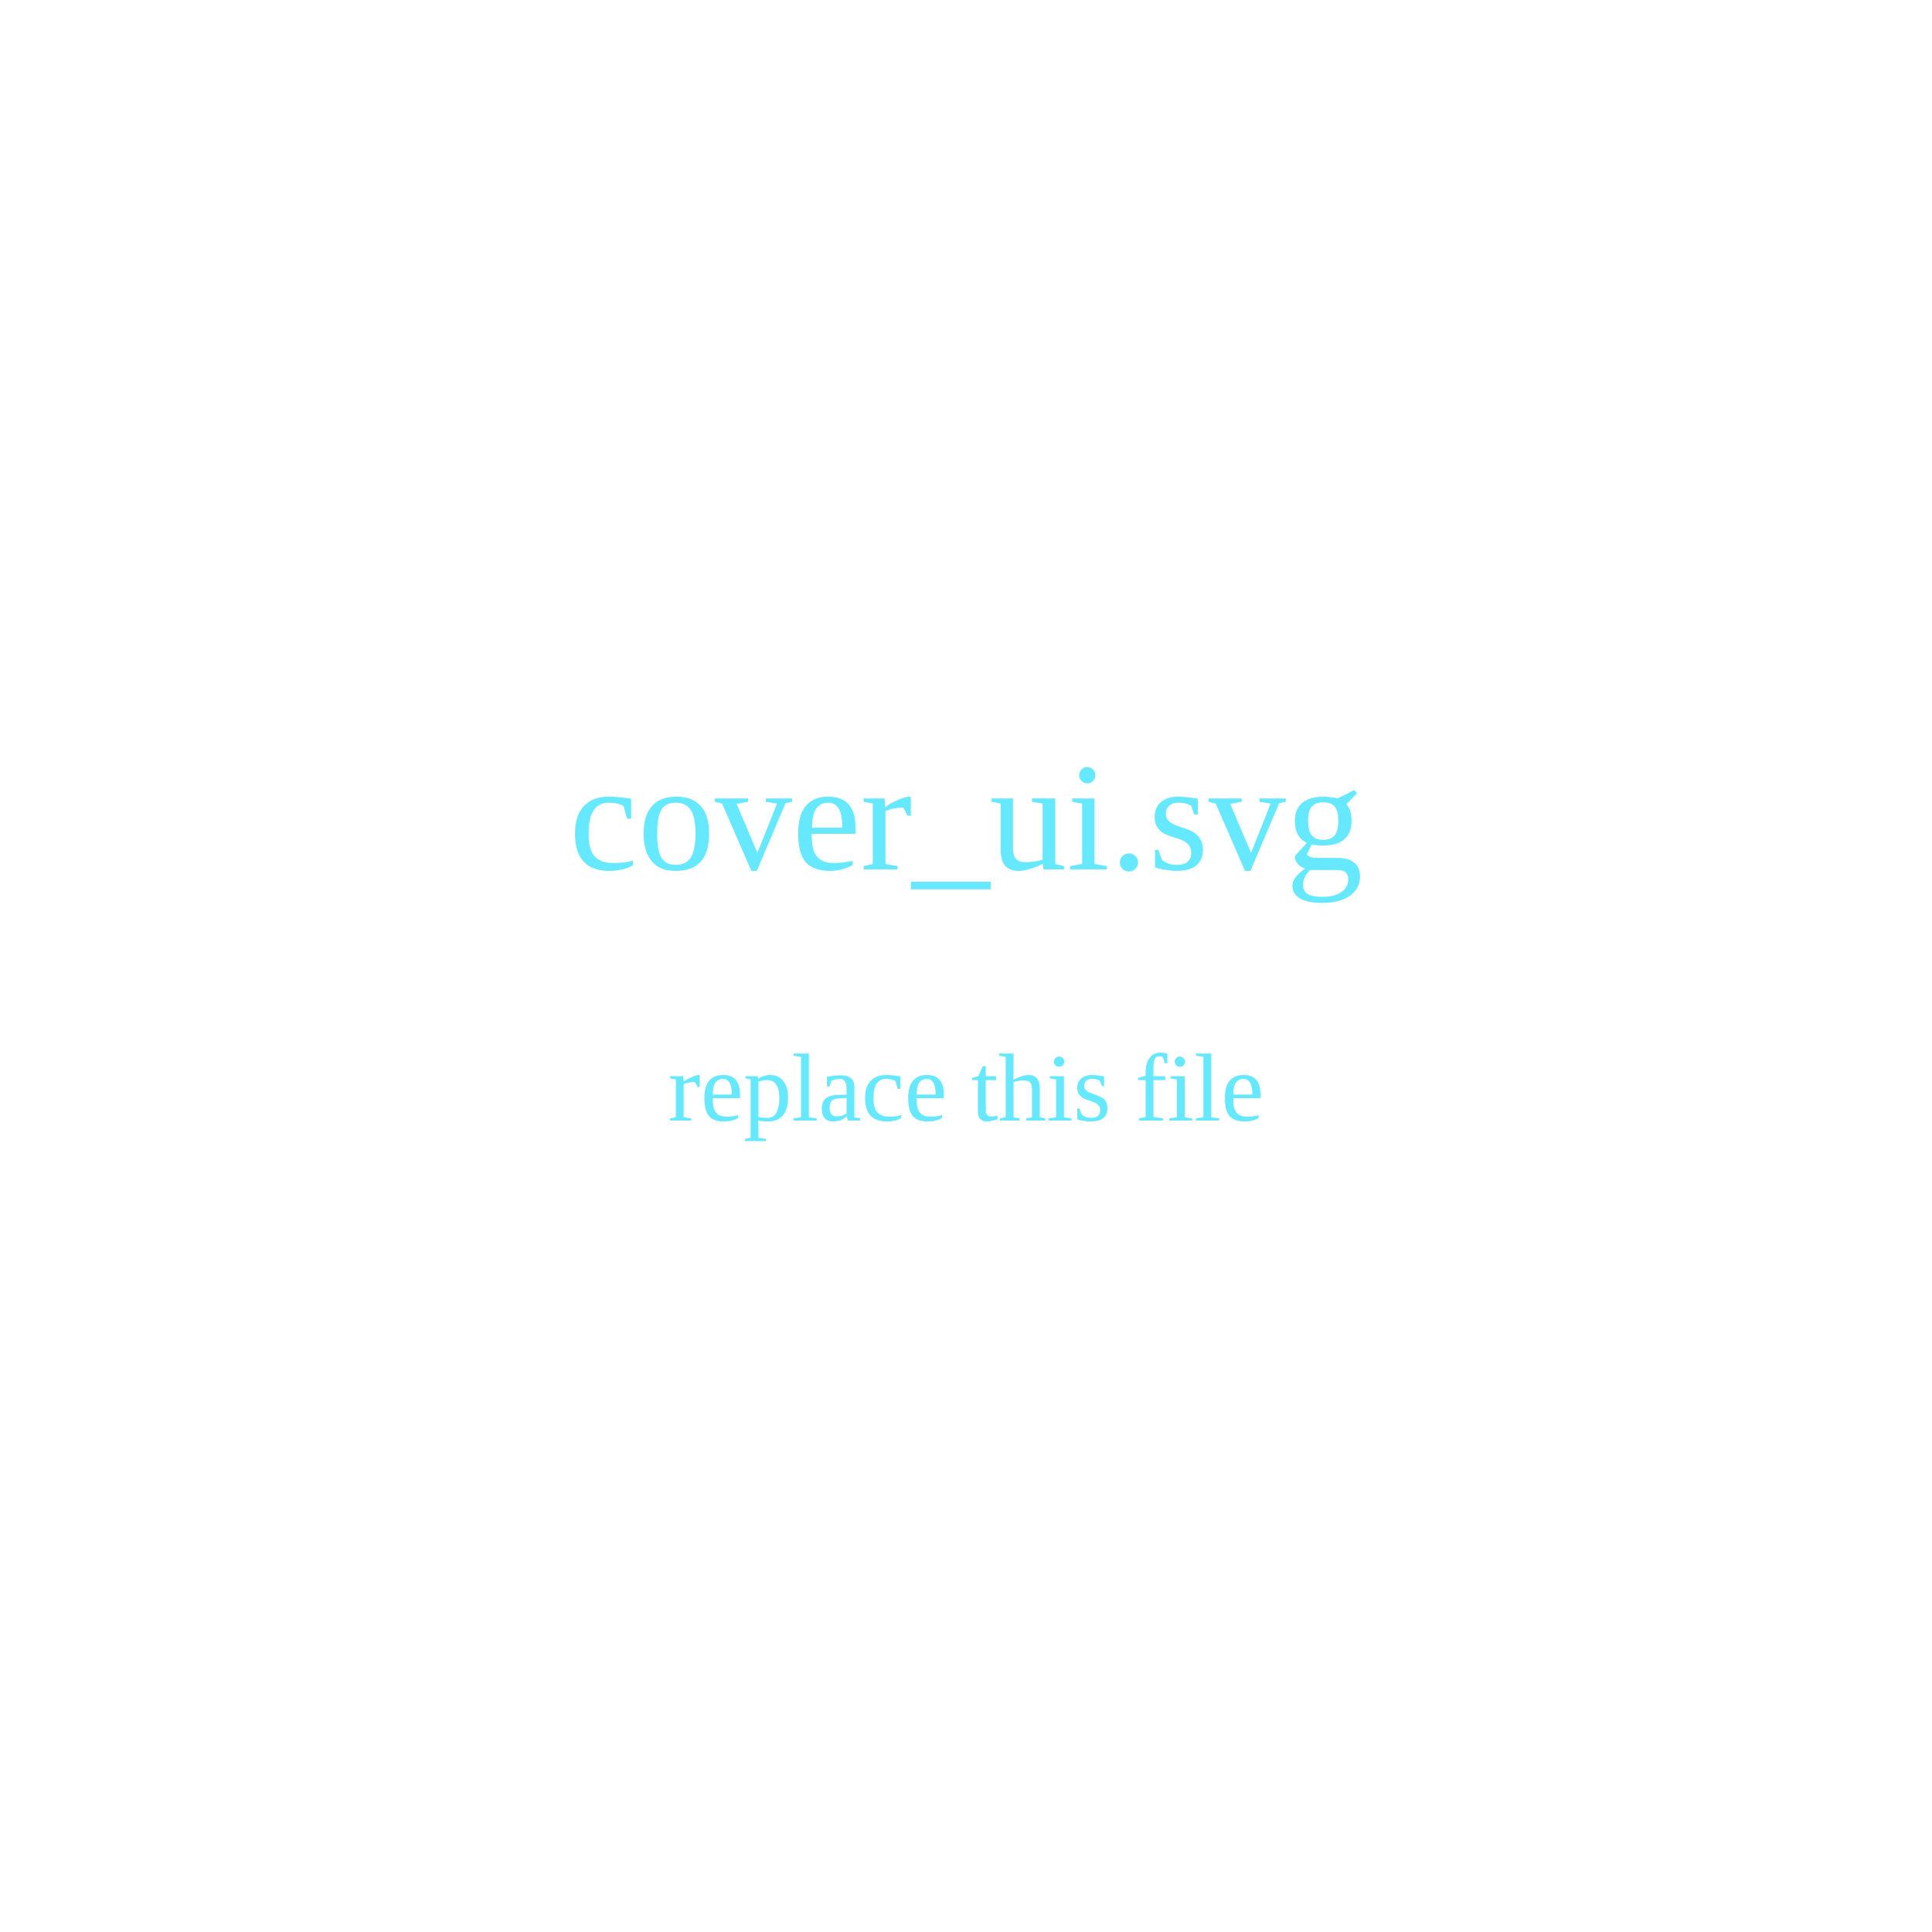
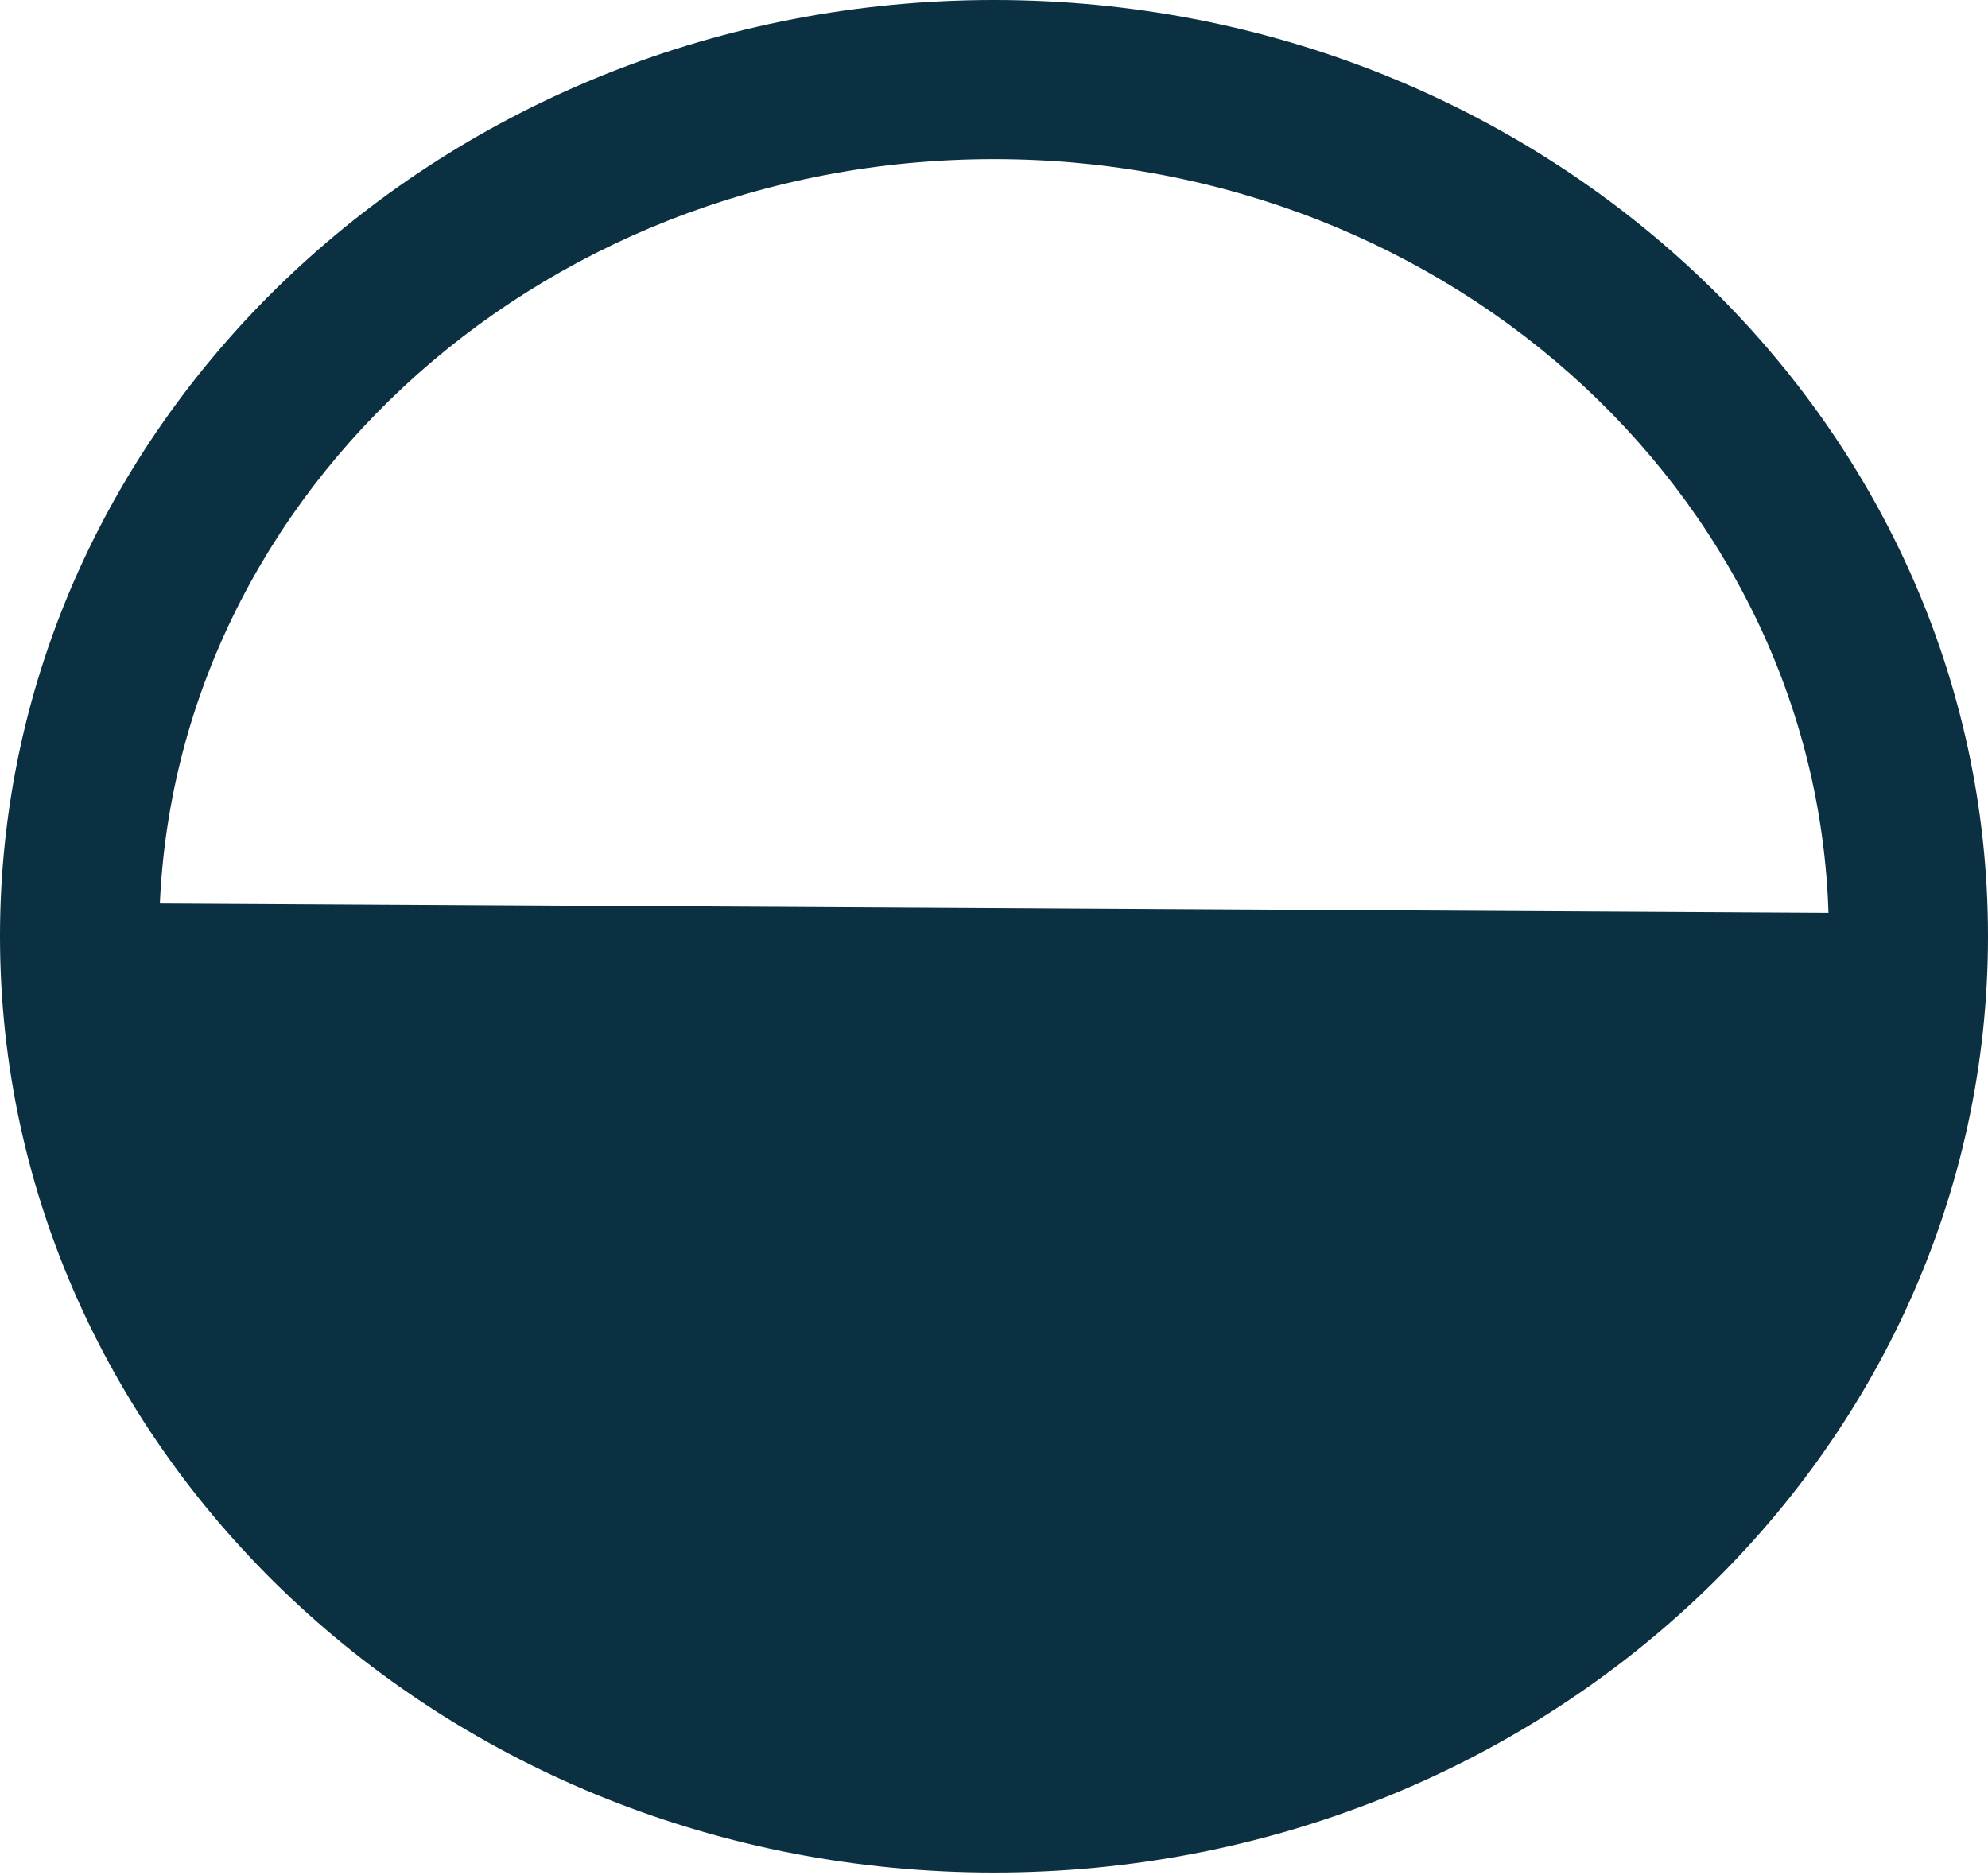
- <svg xmlns="http://www.w3.org/2000/svg" viewBox="0 0 100 100">
-   <rect width="100" height="100" fill="none" />
-   <text x="50" y="45" font-size="8" text-anchor="middle" fill="#66e8ff">cover_ui.svg</text>
-   <text x="50" y="58" font-size="5" text-anchor="middle" fill="#66e8ff">replace this file</text>
+ <svg xmlns="http://www.w3.org/2000/svg" width="1034" height="975" xml:space="preserve" overflow="hidden">
+   <g transform="translate(-4212 -981)">
+     <path d="M5179.45 1455.88C5167.09 1706.04 4954.27 1898.81 4704.12 1886.45 4469.31 1874.85 4282.3 1685.73 4273.33 1450.8Z" fill="#0B3041" fill-rule="evenodd" />
+     <path d="M4212 1468C4212 1199.04 4443.47 981 4729 981 5014.53 981 5246 1199.04 5246 1468 5246 1736.96 5014.53 1955 4729 1955 4443.47 1955 4212 1736.96 4212 1468ZM4294.77 1468C4294.77 1691.25 4489.18 1872.23 4729 1872.23 4968.82 1872.23 5163.23 1691.25 5163.23 1468 5163.23 1244.75 4968.82 1063.77 4729 1063.77 4489.18 1063.77 4294.77 1244.75 4294.77 1468Z" fill="#0B3041" fill-rule="evenodd" />
+   </g>
</svg>
